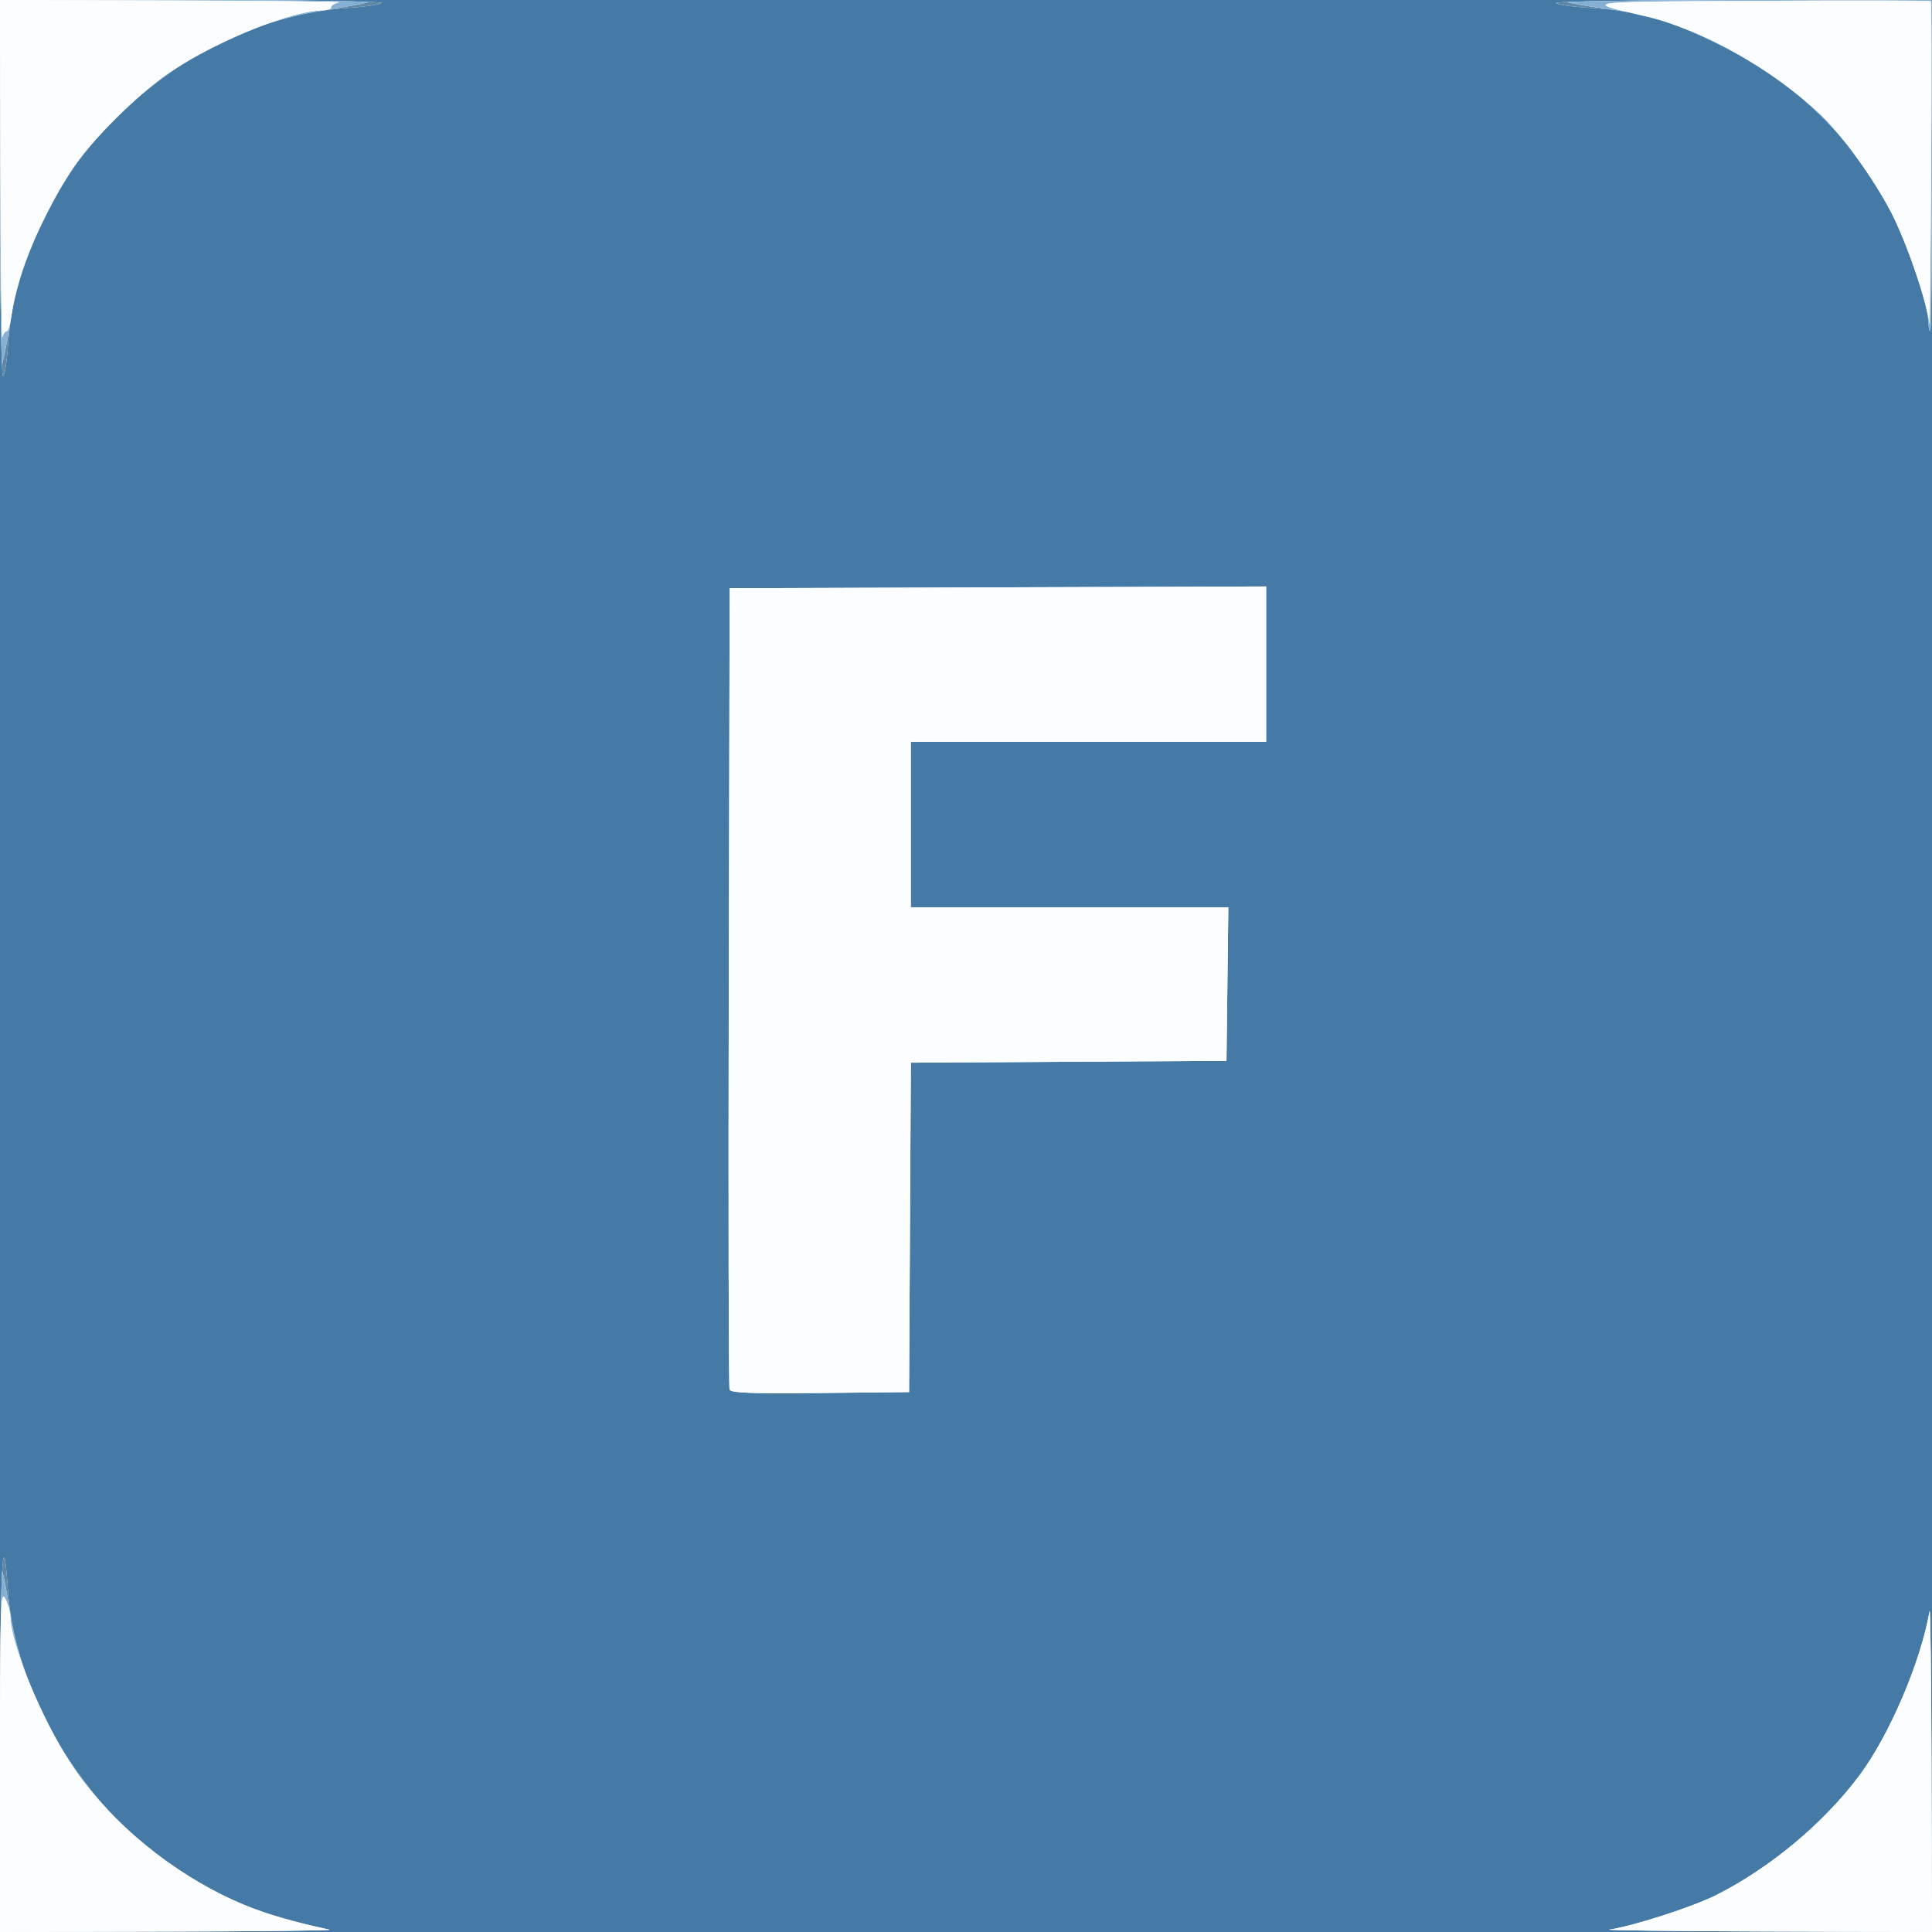
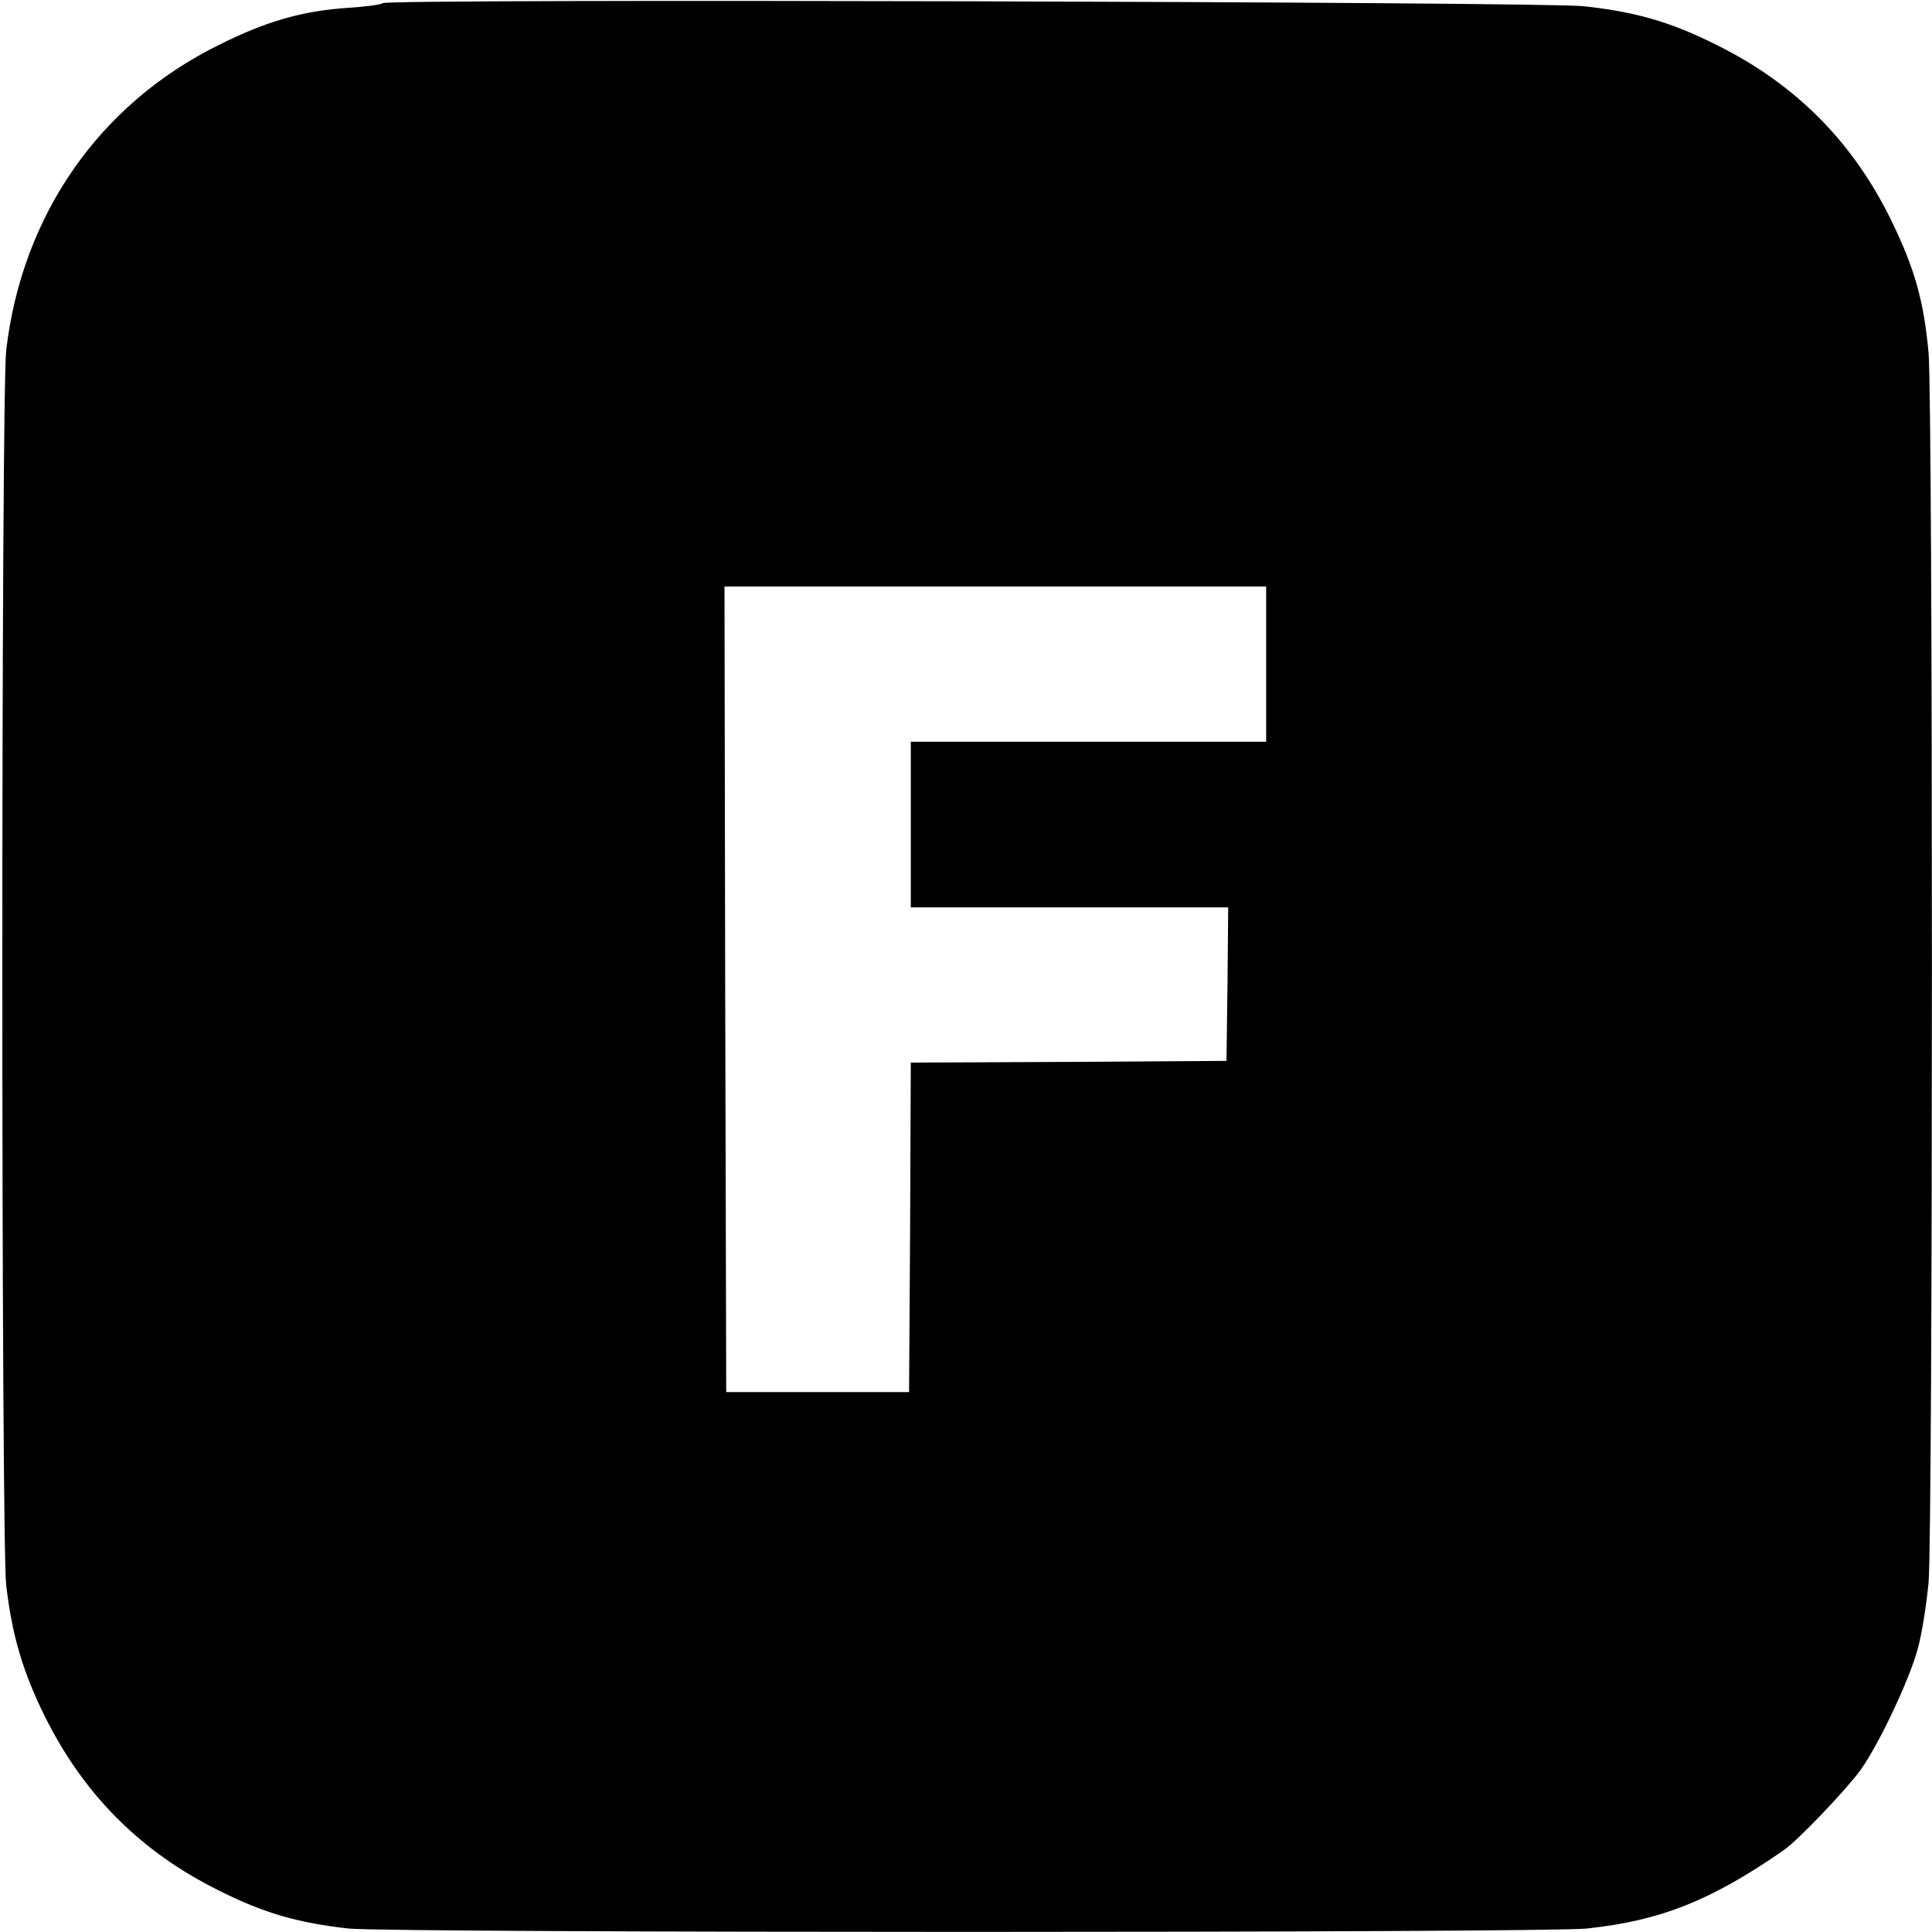
- <svg xmlns="http://www.w3.org/2000/svg" width="560" height="560" viewBox="0 0 560 560">
-   <g>
-     <path d="M 0.00 54.50 C0.00,84.47 0.38,109.00 0.85,109.00 C1.32,109.00 1.97,105.06 2.30,100.25 C3.12,88.19 6.11,77.34 11.95,65.27 C18.76,51.20 23.83,43.98 34.06,33.79 C52.59,15.35 76.83,3.91 100.79,2.31 C105.89,1.97 110.31,1.31 110.59,0.85 C110.88,0.38 86.12,0.00 55.56,0.00 L 505.50 0.00 C475.52,0.00 451.00,0.38 451.00,0.85 C451.00,1.32 455.61,1.97 461.25,2.31 C474.69,3.11 483.88,5.75 498.50,13.01 C520.90,24.13 536.53,39.39 548.07,61.38 C552.70,70.20 559.00,88.79 559.00,93.63 C559.00,94.93 559.22,96.00 559.50,96.00 C559.78,96.00 560.00,74.40 560.00,48.00 L 560.00 560.00 L 0.00 560.00 L 48.75 559.88 C75.56,559.82 96.60,559.57 95.50,559.33 C75.15,554.90 64.77,550.64 49.42,540.38 C23.85,523.30 4.30,490.45 2.32,461.21 C0.82,439.03 0.00,454.67 0.00,505.44 ZM 211.47 402.77 C211.84,403.75 217.65,403.97 237.73,403.77 L 263.50 403.50 L 263.76 355.76 L 264.02 308.02 L 309.76 307.76 L 355.50 307.50 L 356.04 263.00 L 264.00 263.00 L 264.00 215.00 L 367.00 215.00 L 367.00 169.99 L 211.50 170.50 L 211.24 286.00 C211.10,349.52 211.20,402.07 211.47,402.77 ZM 466.50 559.29 C464.85,559.51 485.21,559.77 511.75,559.85 L 560.00 560.00 L 559.86 512.25 C559.79,485.99 559.53,465.62 559.30,467.00 C556.75,481.73 547.63,503.06 538.90,514.71 C528.51,528.57 512.93,541.55 497.28,549.38 C490.47,552.79 473.10,558.38 466.50,559.29 Z" fill="rgb(68,122,165)" />
-     <path d="M 2.32 461.21 C3.64,480.74 12.81,501.89 26.37,518.87 C13.91,503.57 5.53,485.18 2.58,465.53 C1.83,460.55 0.99,456.20 0.63,455.35 C1.02,448.59 1.59,450.44 2.32,461.21 ZM 89.08 3.87 C91.47,3.36 93.90,2.93 96.36,2.57 C101.78,1.77 106.47,0.86 106.78,0.56 C106.78,0.55 106.77,0.54 106.74,0.53 C109.29,0.63 110.66,0.74 110.59,0.85 C110.31,1.31 105.89,1.97 100.79,2.31 C96.88,2.57 92.97,3.10 89.08,3.87 ZM 0.56 105.70 C0.92,104.76 1.94,99.74 2.94,93.93 C2.95,93.88 2.96,93.83 2.97,93.77 C2.67,95.90 2.45,98.06 2.30,100.25 C1.97,105.06 1.32,109.00 0.85,109.00 C0.75,109.00 0.65,107.83 0.56,105.70 ZM 454.23 0.56 C454.58,0.87 459.53,1.74 465.27,2.49 C466.64,2.67 467.99,2.87 469.32,3.09 C466.76,2.73 464.10,2.48 461.25,2.31 C455.61,1.97 451.00,1.32 451.00,0.85 C451.00,0.75 452.14,0.65 454.23,0.56 ZM 485.05 7.08 C490.21,8.88 495.39,11.17 501.00,14.10 C508.89,18.23 516.05,23.08 522.50,28.68 C515.49,22.67 507.55,17.50 498.50,13.01 C493.51,10.53 489.16,8.60 485.05,7.08 ZM 4.95 83.84 C6.69,76.60 8.87,71.21 13.00,63.00 C19.16,50.73 24.07,43.84 33.35,34.50 C23.59,44.32 18.60,51.53 11.95,65.27 C8.85,71.68 6.55,77.75 4.95,83.84 ZM 70.22 9.60 C57.05,15.03 44.63,23.27 34.06,33.79 C44.82,23.08 56.86,15.02 70.22,9.60 ZM 67.74 550.82 C75.60,554.35 83.93,556.81 95.47,559.33 C83.07,556.63 75.44,554.32 67.74,550.82 ZM 51.33 541.65 C55.18,544.15 58.73,546.28 62.26,548.14 C58.48,546.17 54.83,544.00 51.33,541.65 ZM 0.04 486.81 C0.02,492.56 0.00,498.84 0.00,505.44 C0.00,498.59 0.01,492.37 0.04,486.81 ZM 65.70 0.01 C61.83,0.00 57.80,0.00 53.67,0.00 L 55.56 0.00 C59.02,0.00 62.41,0.00 65.70,0.01 ZM 498.86 0.01 C501.04,0.00 503.25,0.00 505.50,0.00 C503.25,0.00 501.03,0.00 498.86,0.01 ZM 0.00 54.50 L 0.00 53.17 C0.00,55.18 0.00,57.16 0.00,59.11 C0.00,57.59 0.00,56.05 0.00,54.50 Z" fill="rgb(96,135,166)" />
-     <path d="M 559.00 93.63 C559.00,91.04 557.20,84.51 554.81,77.65 C557.12,84.27 558.95,90.70 559.24,93.88 C559.37,95.32 559.60,74.94 559.75,48.59 C559.90,22.24 559.86,0.53 559.67,0.33 C559.47,0.14 537.08,0.10 509.91,0.24 C477.57,0.41 465.48,0.42 465.39,1.44 C465.36,1.87 467.46,2.48 471.09,3.37 C470.51,3.27 469.91,3.18 469.32,3.09 C467.99,2.87 466.64,2.67 465.27,2.49 C459.53,1.74 454.58,0.87 454.23,0.56 C461.10,0.27 478.25,0.05 498.86,0.01 C501.03,0.00 503.25,0.00 505.50,0.00 L 560.00 0.00 L 560.00 48.00 C560.00,74.40 559.78,96.00 559.50,96.00 C559.22,96.00 559.00,94.93 559.00,93.63 ZM 65.70 0.01 C84.45,0.07 99.87,0.27 106.74,0.53 C106.77,0.54 106.78,0.55 106.78,0.56 C106.47,0.86 101.78,1.77 96.36,2.57 C96.01,2.62 95.66,2.67 95.32,2.73 C95.74,2.56 96.00,2.32 96.00,2.07 C96.00,1.56 97.01,0.94 98.25,0.71 C99.49,0.47 77.89,0.21 50.25,0.14 L 0.00 0.00 L 0.12 49.75 C0.18,77.11 0.44,98.71 0.69,97.75 C0.94,96.79 1.51,96.00 1.94,96.00 C2.28,96.00 2.73,94.71 3.09,92.90 C3.05,93.19 3.01,93.48 2.97,93.77 C2.96,93.83 2.95,93.88 2.94,93.93 C1.94,99.74 0.92,104.76 0.56,105.70 C0.26,98.55 0.03,80.55 0.00,59.11 C0.00,57.16 0.00,55.18 0.00,53.17 L 0.00 0.00 L 53.67 0.00 C57.80,0.00 61.83,0.00 65.70,0.01 ZM 0.17 472.38 C0.28,464.49 0.43,458.80 0.63,455.35 C0.99,456.20 1.83,460.55 2.58,465.53 C2.65,465.99 2.72,466.45 2.80,466.91 C2.54,465.77 2.05,464.42 1.51,463.36 C0.73,461.88 0.36,462.81 0.17,472.38 ZM 77.48 6.91 C84.08,4.50 89.94,3.01 93.63,3.00 C92.10,3.26 90.58,3.55 89.08,3.87 C85.19,4.64 81.31,5.66 77.48,6.91 ZM 2.98 468.00 C3.90,473.30 5.22,478.51 6.91,483.57 C4.52,477.18 3.00,471.60 3.00,468.38 C3.00,468.27 2.99,468.14 2.98,468.00 ZM 19.11 508.89 C21.34,512.34 23.77,515.67 26.37,518.87 C28.11,521.05 29.92,523.16 31.80,525.18 C27.43,520.65 23.59,515.91 20.53,511.16 C20.06,510.43 19.58,509.67 19.11,508.89 ZM 521.77 28.05 C523.89,29.77 525.93,31.54 527.86,33.35 C529.78,35.16 532.12,37.83 534.57,40.93 C530.88,36.49 526.87,32.42 522.50,28.68 L 522.50 28.68 C522.26,28.47 522.01,28.26 521.77,28.05 ZM 12.09 64.83 C14.79,59.13 17.94,53.50 21.29,48.50 C22.77,46.30 24.88,43.67 27.36,40.90 C21.65,47.45 17.69,53.67 13.00,63.00 C12.68,63.62 12.38,64.23 12.09,64.83 ZM 41.67 26.84 C44.65,24.27 47.50,22.05 49.87,20.51 C50.46,20.13 51.05,19.76 51.66,19.38 C48.22,21.66 44.89,24.14 41.67,26.84 ZM 4.95 83.84 C4.34,86.17 3.84,88.49 3.43,90.85 C3.80,88.09 4.51,84.99 5.50,81.68 C5.31,82.38 5.13,83.10 4.95,83.84 ZM 0.01 510.25 L 0.00 560.00 L 0.00 505.44 C0.00,501.06 0.01,496.82 0.02,492.78 C0.01,497.78 0.01,503.57 0.01,510.25 Z" fill="rgb(133,176,212)" />
-     <path d="M 0.01 510.25 C0.01,465.50 0.16,460.79 1.51,463.36 C2.33,464.94 3.00,467.20 3.00,468.38 C3.00,476.14 11.84,497.71 20.53,511.16 C29.98,525.80 46.75,540.40 64.00,549.03 C73.12,553.59 81.08,556.20 95.50,559.33 C96.60,559.57 75.56,559.82 48.75,559.88 L 0.00 560.00 L 0.01 510.25 ZM 466.50 559.29 C473.10,558.38 490.47,552.79 497.28,549.38 C512.93,541.55 528.51,528.57 538.90,514.71 C547.63,503.06 556.75,481.73 559.30,467.00 C559.53,465.62 559.79,485.99 559.86,512.25 L 560.00 560.00 L 511.75 559.85 C485.21,559.77 464.85,559.51 466.50,559.29 ZM 211.47 402.77 C211.20,402.07 211.10,349.52 211.24,286.00 L 211.50 170.50 L 289.25 170.24 L 367.00 169.99 L 367.00 192.49 L 367.00 215.00 L 315.50 215.00 L 264.00 215.00 L 264.00 239.00 L 264.00 263.00 L 310.02 263.00 L 356.04 263.00 L 355.77 285.25 L 355.50 307.50 L 309.76 307.76 L 264.02 308.02 L 263.76 355.76 L 263.50 403.50 L 237.73 403.77 C217.65,403.97 211.84,403.75 211.47,402.77 ZM 0.12 49.75 L 0.00 0.00 L 50.25 0.14 C77.89,0.21 99.49,0.47 98.25,0.71 C97.01,0.94 96.00,1.56 96.00,2.07 C96.00,2.58 94.95,3.00 93.66,3.00 C84.92,3.00 64.03,11.36 49.87,20.51 C41.35,26.03 26.82,40.26 21.29,48.50 C12.40,61.76 4.93,79.51 3.41,90.99 C3.04,93.75 2.38,96.00 1.94,96.00 C1.51,96.00 0.94,96.79 0.69,97.75 C0.44,98.71 0.18,77.11 0.12,49.75 ZM 559.24 93.88 C558.68,87.80 552.51,69.84 548.07,61.38 C543.09,51.88 533.63,38.77 527.86,33.35 C513.71,20.07 493.48,8.64 477.50,4.88 C458.28,0.36 457.17,0.52 509.91,0.24 C537.08,0.10 559.47,0.14 559.67,0.33 C559.86,0.53 559.90,22.24 559.75,48.59 C559.60,74.94 559.37,95.32 559.24,93.88 Z" fill="rgb(251,253,254)" />
+ <svg xmlns="http://www.w3.org/2000/svg" version="1.0" width="560pt" height="560pt" viewBox="0 0 560 560" preserveAspectRatio="xMidYMid meet">
+   <g transform="translate(0,560) scale(0.1,-0.1)" fill="#000000" stroke="none">
+     <path d="M1110 5591 c-8 -5 -55 -11 -105 -14 -130 -9 -234 -39 -370 -107 -347 -171 -571 -493 -617 -885 -15 -125 -15 -3455 0 -3580 17 -145 48 -251 112 -380 112 -226 278 -393 505 -505 131 -66 231 -94 376 -110 127 -13 3461 -13 3588 0 214 23 359 80 571 227 41 28 182 176 224 234 54 77 141 261 165 351 12 43 25 129 31 190 13 152 13 3414 0 3566 -14 151 -40 244 -110 387 -111 226 -278 393 -505 505 -131 66 -235 96 -385 112 -116 13 -3458 22 -3480 9z m2560 -1916 l0 -225 -515 0 -515 0 0 -240 0 -240 460 0 460 0 -2 -222 -3 -223 -457 -3 -458 -2 -2 -478 -3 -477 -265 0 -265 0 -3 1168 -2 1167 785 0 785 0 0 -225z" />
  </g>
</svg>
